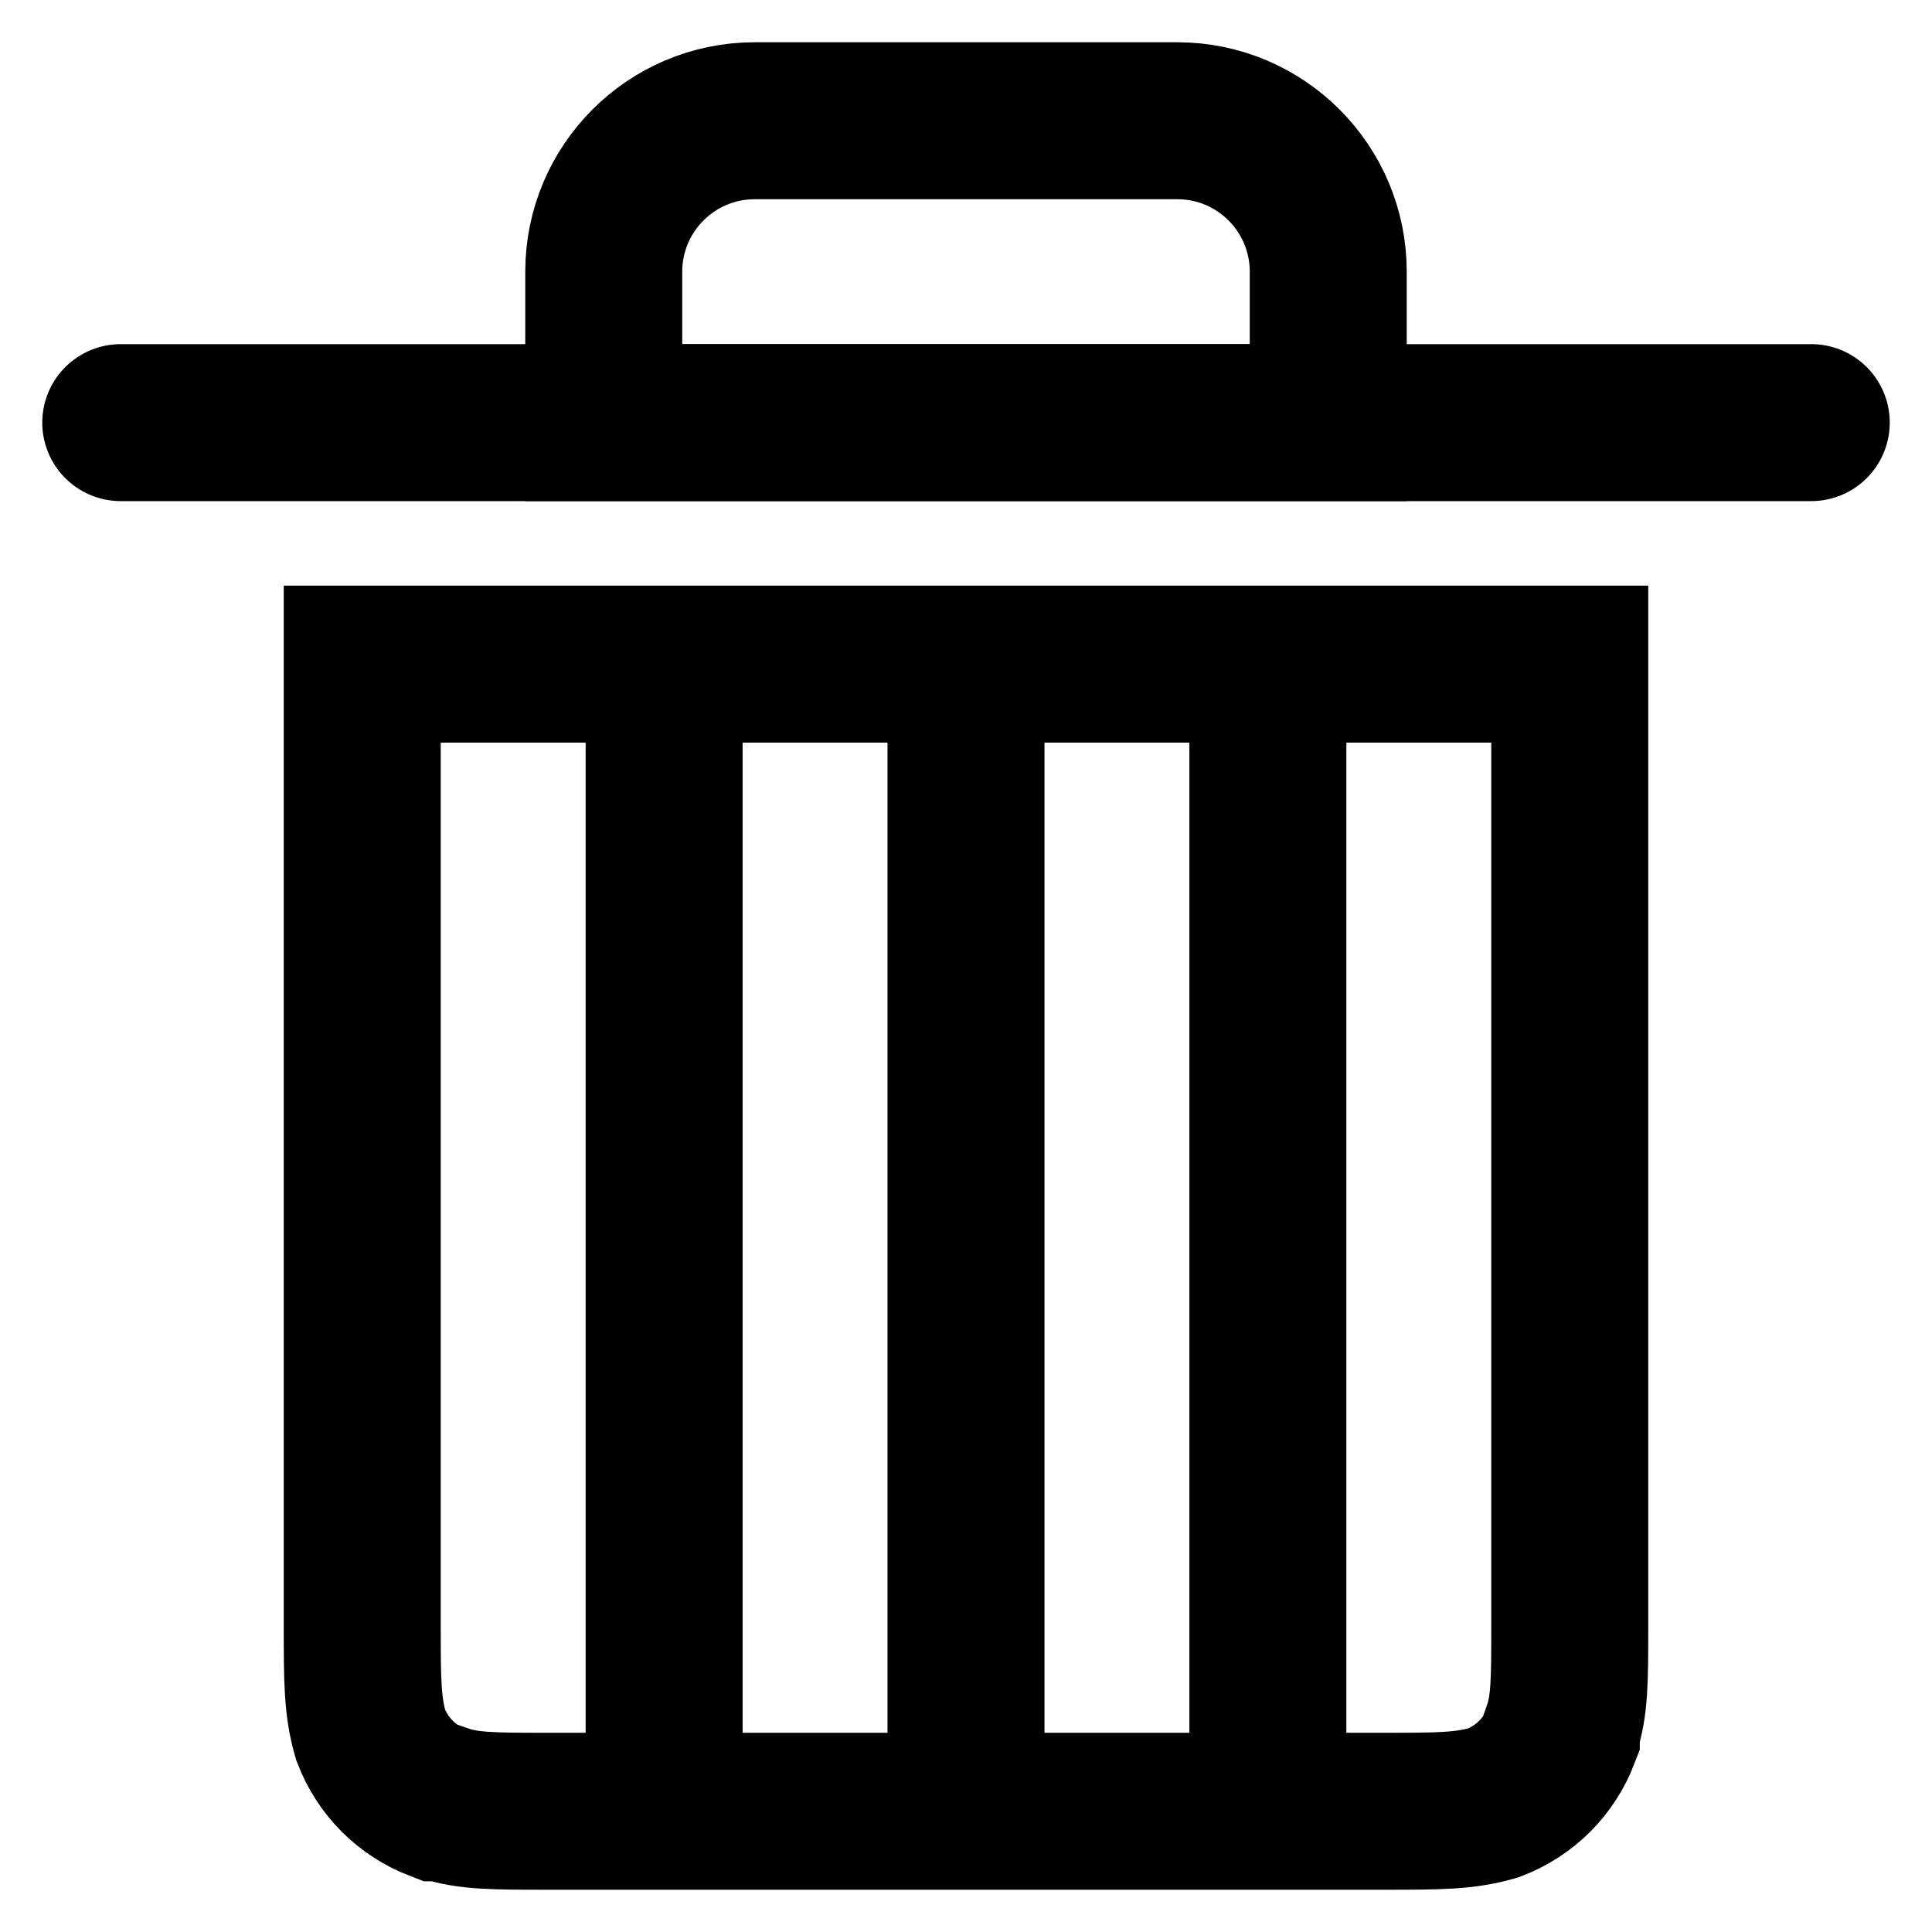
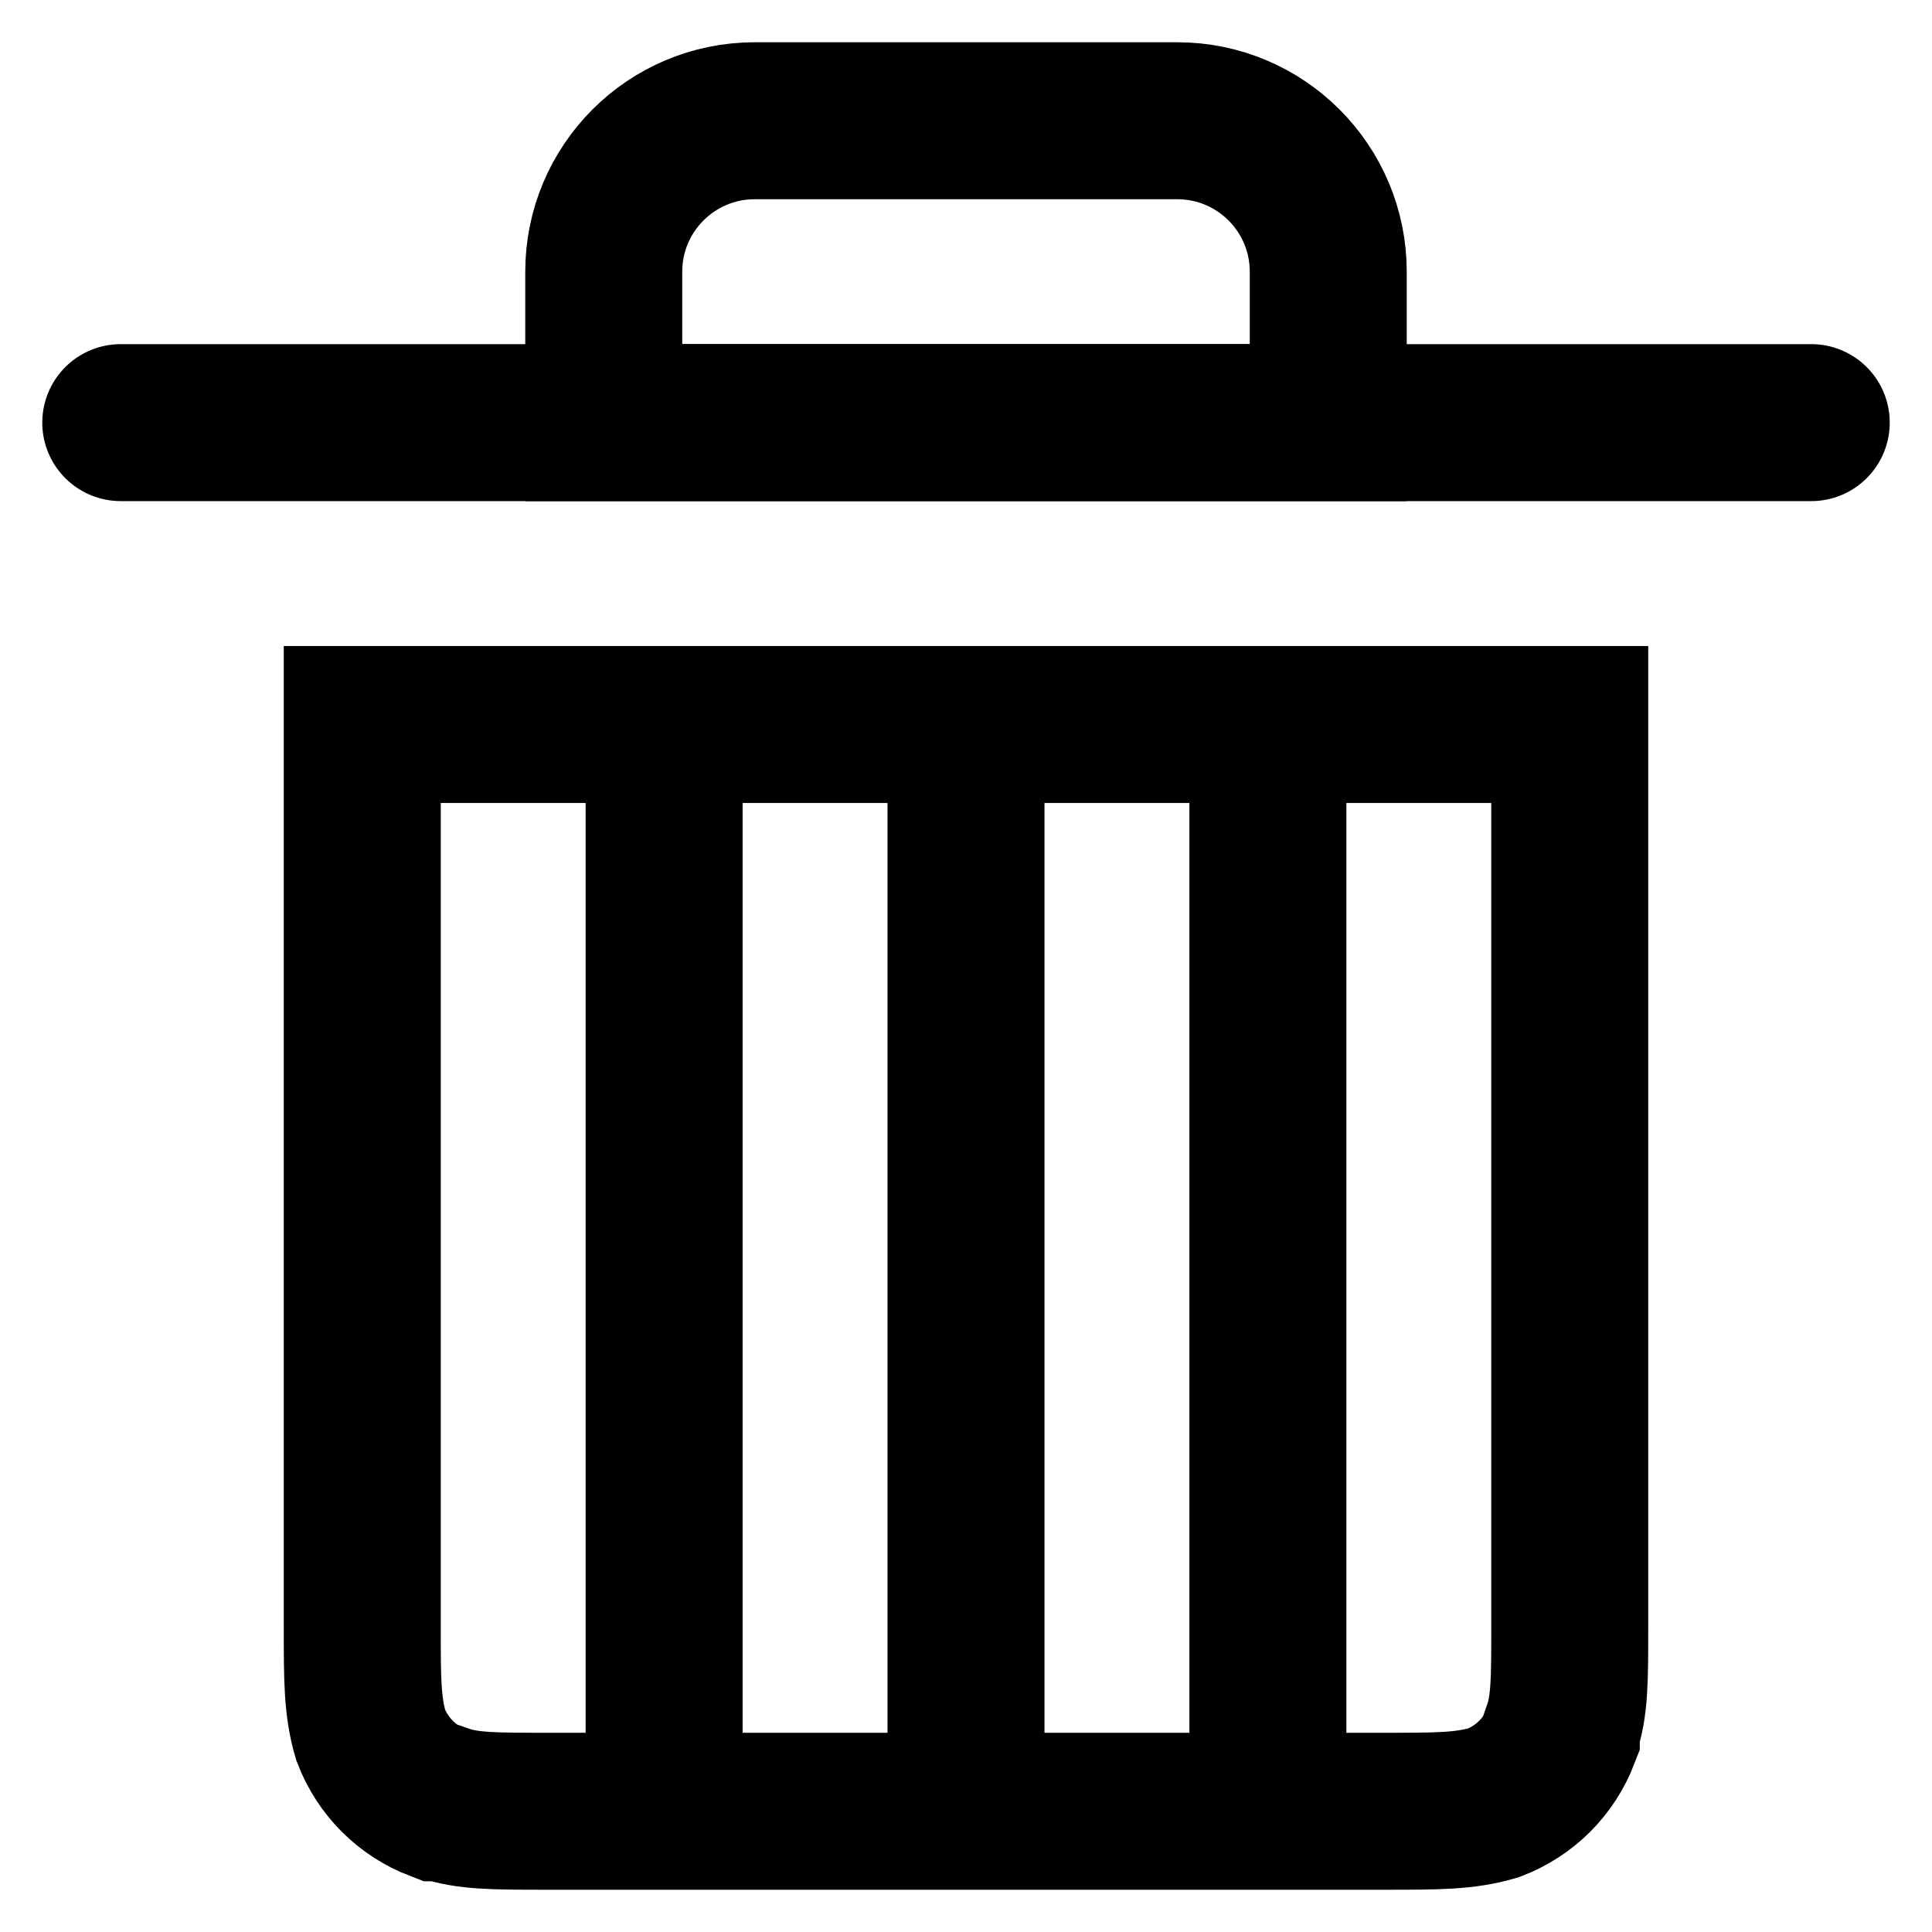
<svg xmlns="http://www.w3.org/2000/svg" version="1.1" width="16" height="16" xml:space="preserve" id="wIKWriteDiscard">
-   <path id="wIKWriteDiscard-rectangle" stroke="rgb(0, 0, 0)" stroke-width="1.3" fill="none" d="M 4.53,5.5 L 13,5.5 13,13.47 C 13,13.91 13,14.13 12.93,14.33 L 12.93,14.37 C 12.83,14.63 12.63,14.83 12.37,14.93 12.13,15 11.91,15 11.47,15 L 4.53,15 C 4.09,15 3.87,15 3.67,14.93 L 3.63,14.93 C 3.37,14.83 3.17,14.63 3.07,14.37 3,14.13 3,13.91 3,13.47 L 3,5.5 Z M 4.53,5.5" />
+   <path id="wIKWriteDiscard-rectangle" stroke="rgb(0, 0, 0)" stroke-width="1.3" fill="none" d="M 4.53,6 L 13,6 13,13.47 C 13,13.91 13,14.13 12.93,14.33 L 12.93,14.37 C 12.83,14.63 12.63,14.83 12.37,14.93 12.13,15 11.91,15 11.47,15 L 4.53,15 C 4.09,15 3.87,15 3.67,14.93 L 3.63,14.93 C 3.37,14.83 3.17,14.63 3.07,14.37 3,14.13 3,13.91 3,13.47 L 3,6 Z M 4.53,6" />
  <path id="wIKWriteDiscard-bezier" stroke="rgb(0, 0, 0)" stroke-width="1.3" stroke-linecap="round" stroke-miterlimit="10" fill="none" d="M 1,3.5 L 15,3.5" />
  <path id="wIKWriteDiscard-rectangle2" stroke="rgb(0, 0, 0)" stroke-width="1.3" fill="none" d="M 8,1 L 8,1 C 9.75,1 9.75,1 9.75,1 L 9.75,1 C 10.44,1 11,1.56 11,2.25 11,2.25 11,2.25 11,2.25 11,2.25 11,2.25 11,2.25 L 11,2.25 C 11,2.25 11,2.25 11,2.25 L 11,3.5 5,3.5 5,2.25 C 5,1.56 5.56,1 6.25,1 6.25,1 6.25,1 6.25,1 L 8,1 Z M 8,1" />
-   <path id="wIKWriteDiscard-bezier2" stroke="rgb(0, 0, 0)" stroke-width="1.3" stroke-miterlimit="10" fill="none" d="M 5.5,5 L 5.5,15" />
-   <path id="wIKWriteDiscard-bezier3" stroke="rgb(0, 0, 0)" stroke-width="1.3" stroke-miterlimit="10" fill="none" d="M 8,5 L 8,15" />
-   <path id="wIKWriteDiscard-bezier4" stroke="rgb(0, 0, 0)" stroke-width="1.3" stroke-miterlimit="10" fill="none" d="M 10.5,5 L 10.5,15" />
+   <path id="wIKWriteDiscard-bezier2" stroke="rgb(0, 0, 0)" stroke-width="1.3" stroke-miterlimit="10" fill="none" d="M 5.5,5.5 L 5.5,15" />
+   <path id="wIKWriteDiscard-bezier3" stroke="rgb(0, 0, 0)" stroke-width="1.3" stroke-miterlimit="10" fill="none" d="M 8,6 L 8,15" />
+   <path id="wIKWriteDiscard-bezier4" stroke="rgb(0, 0, 0)" stroke-width="1.3" stroke-miterlimit="10" fill="none" d="M 10.5,5.5 L 10.5,15" />
</svg>
